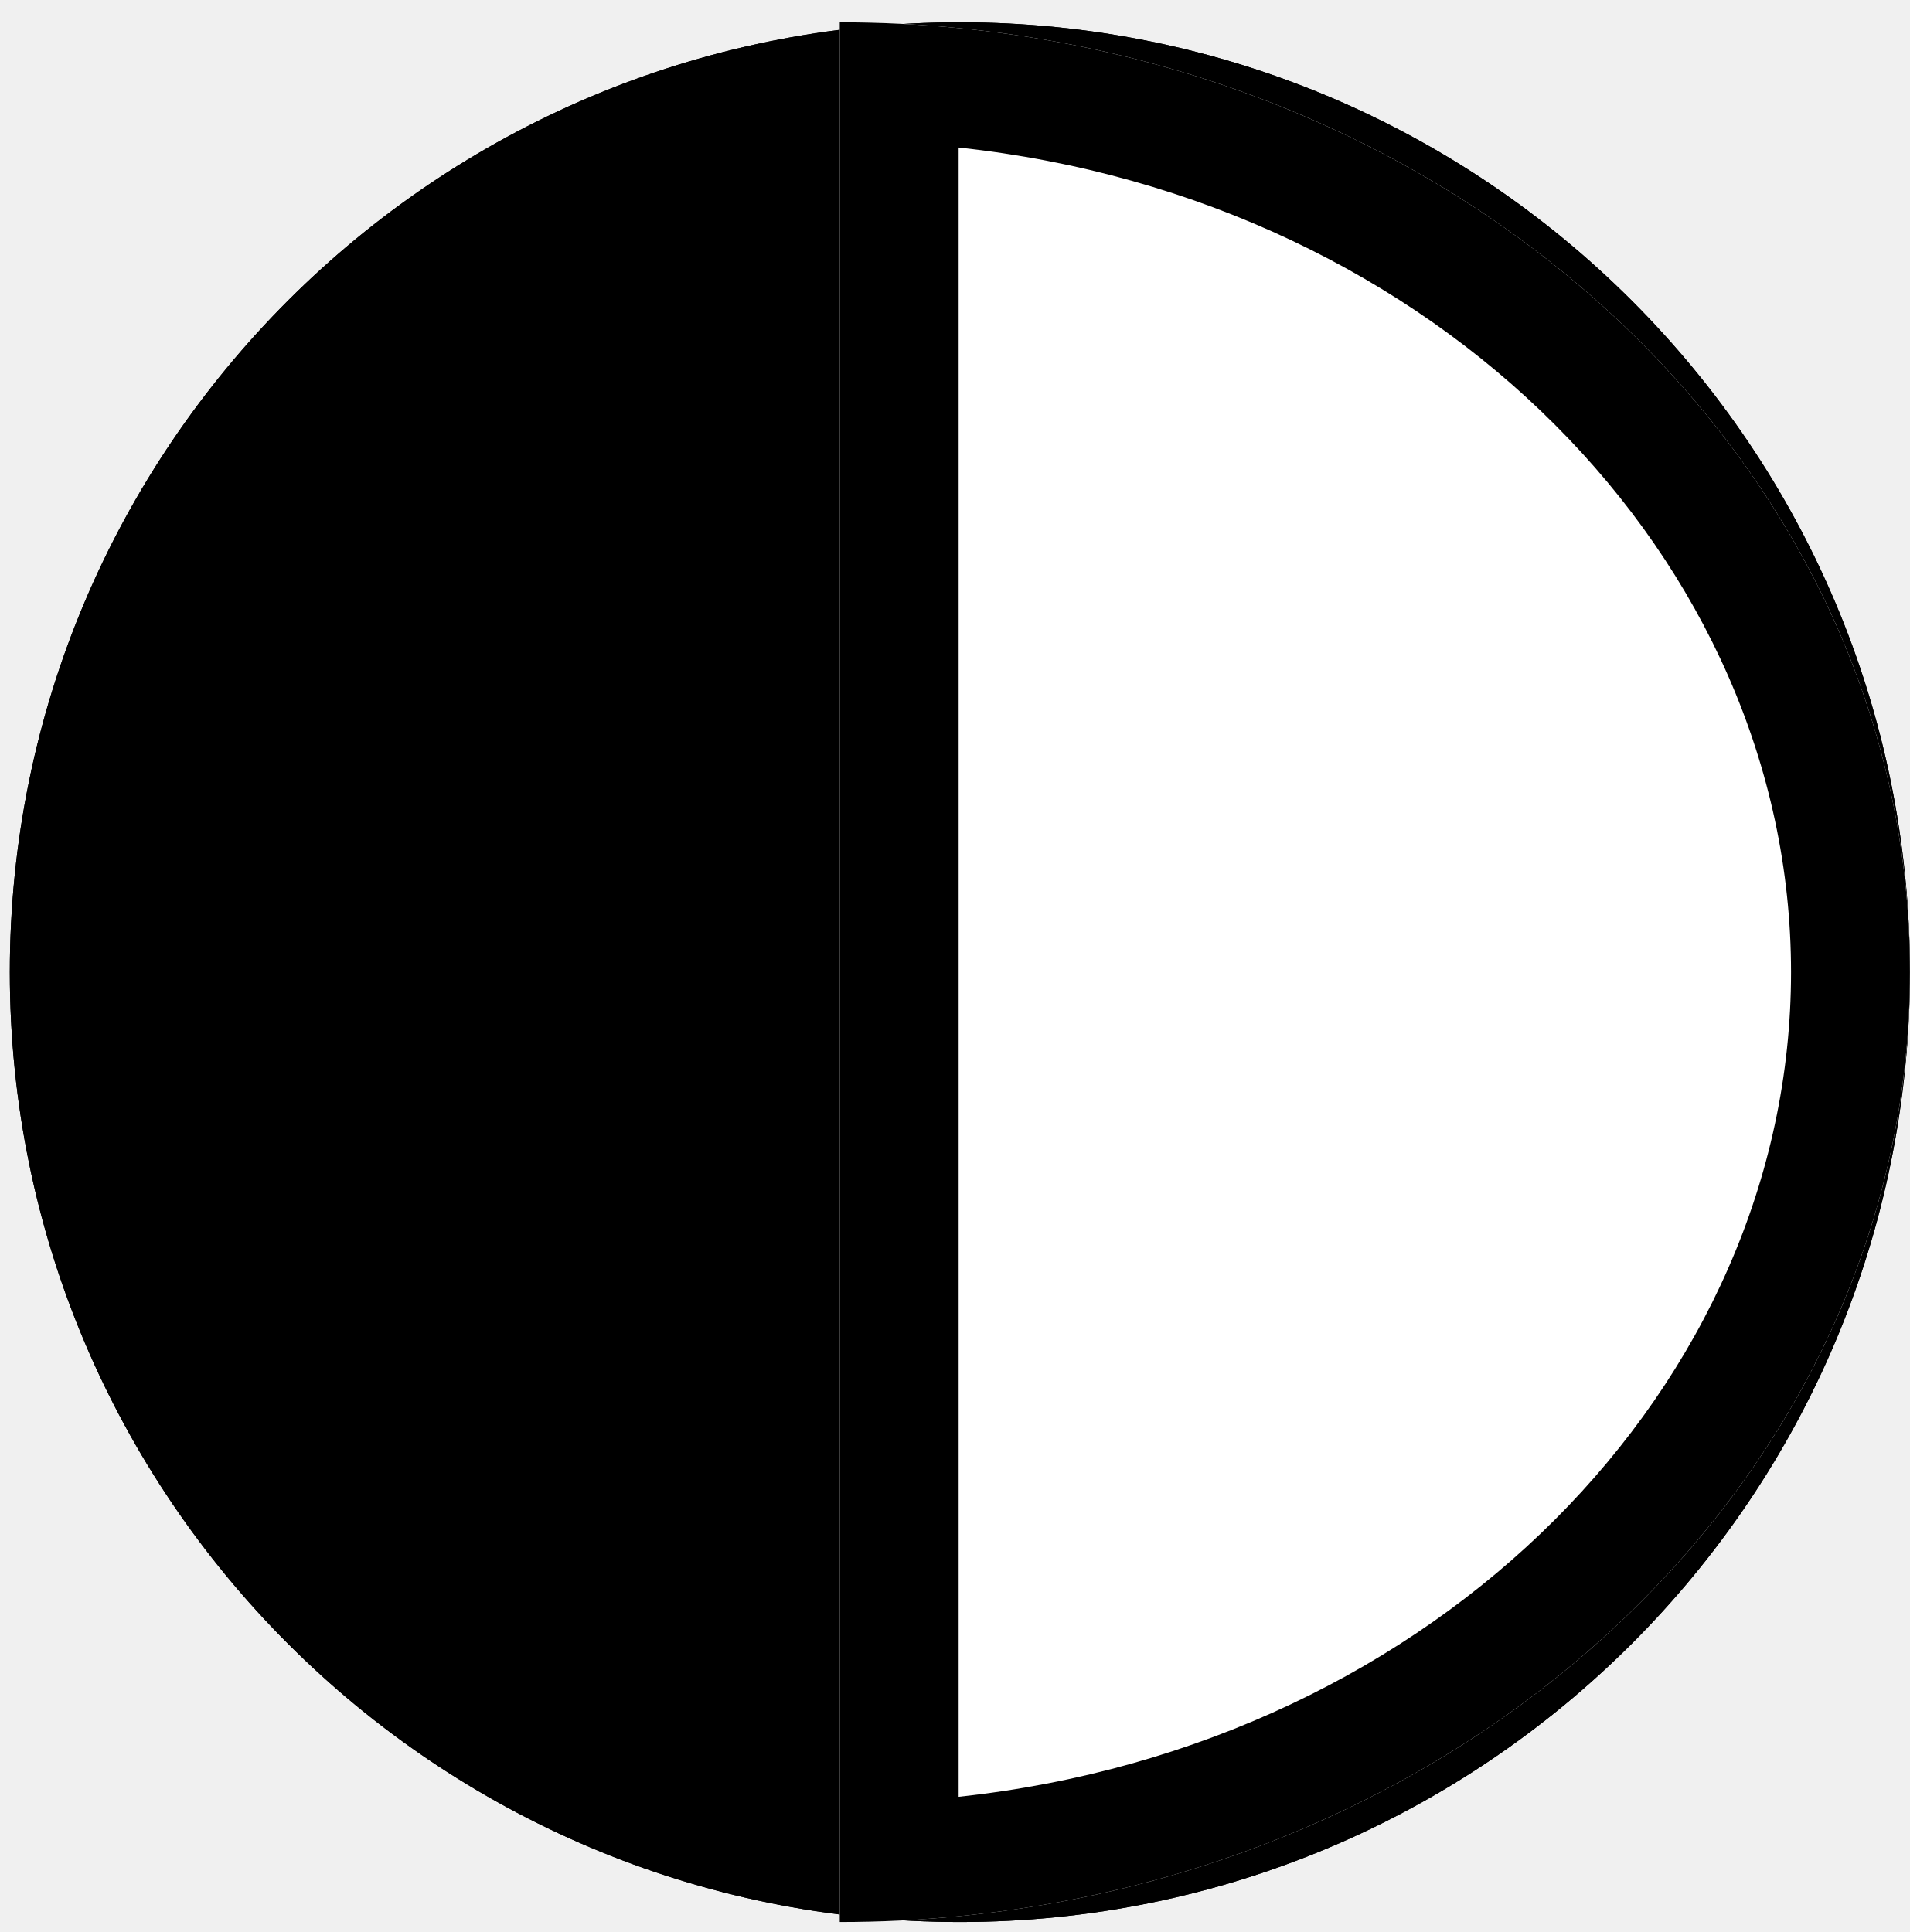
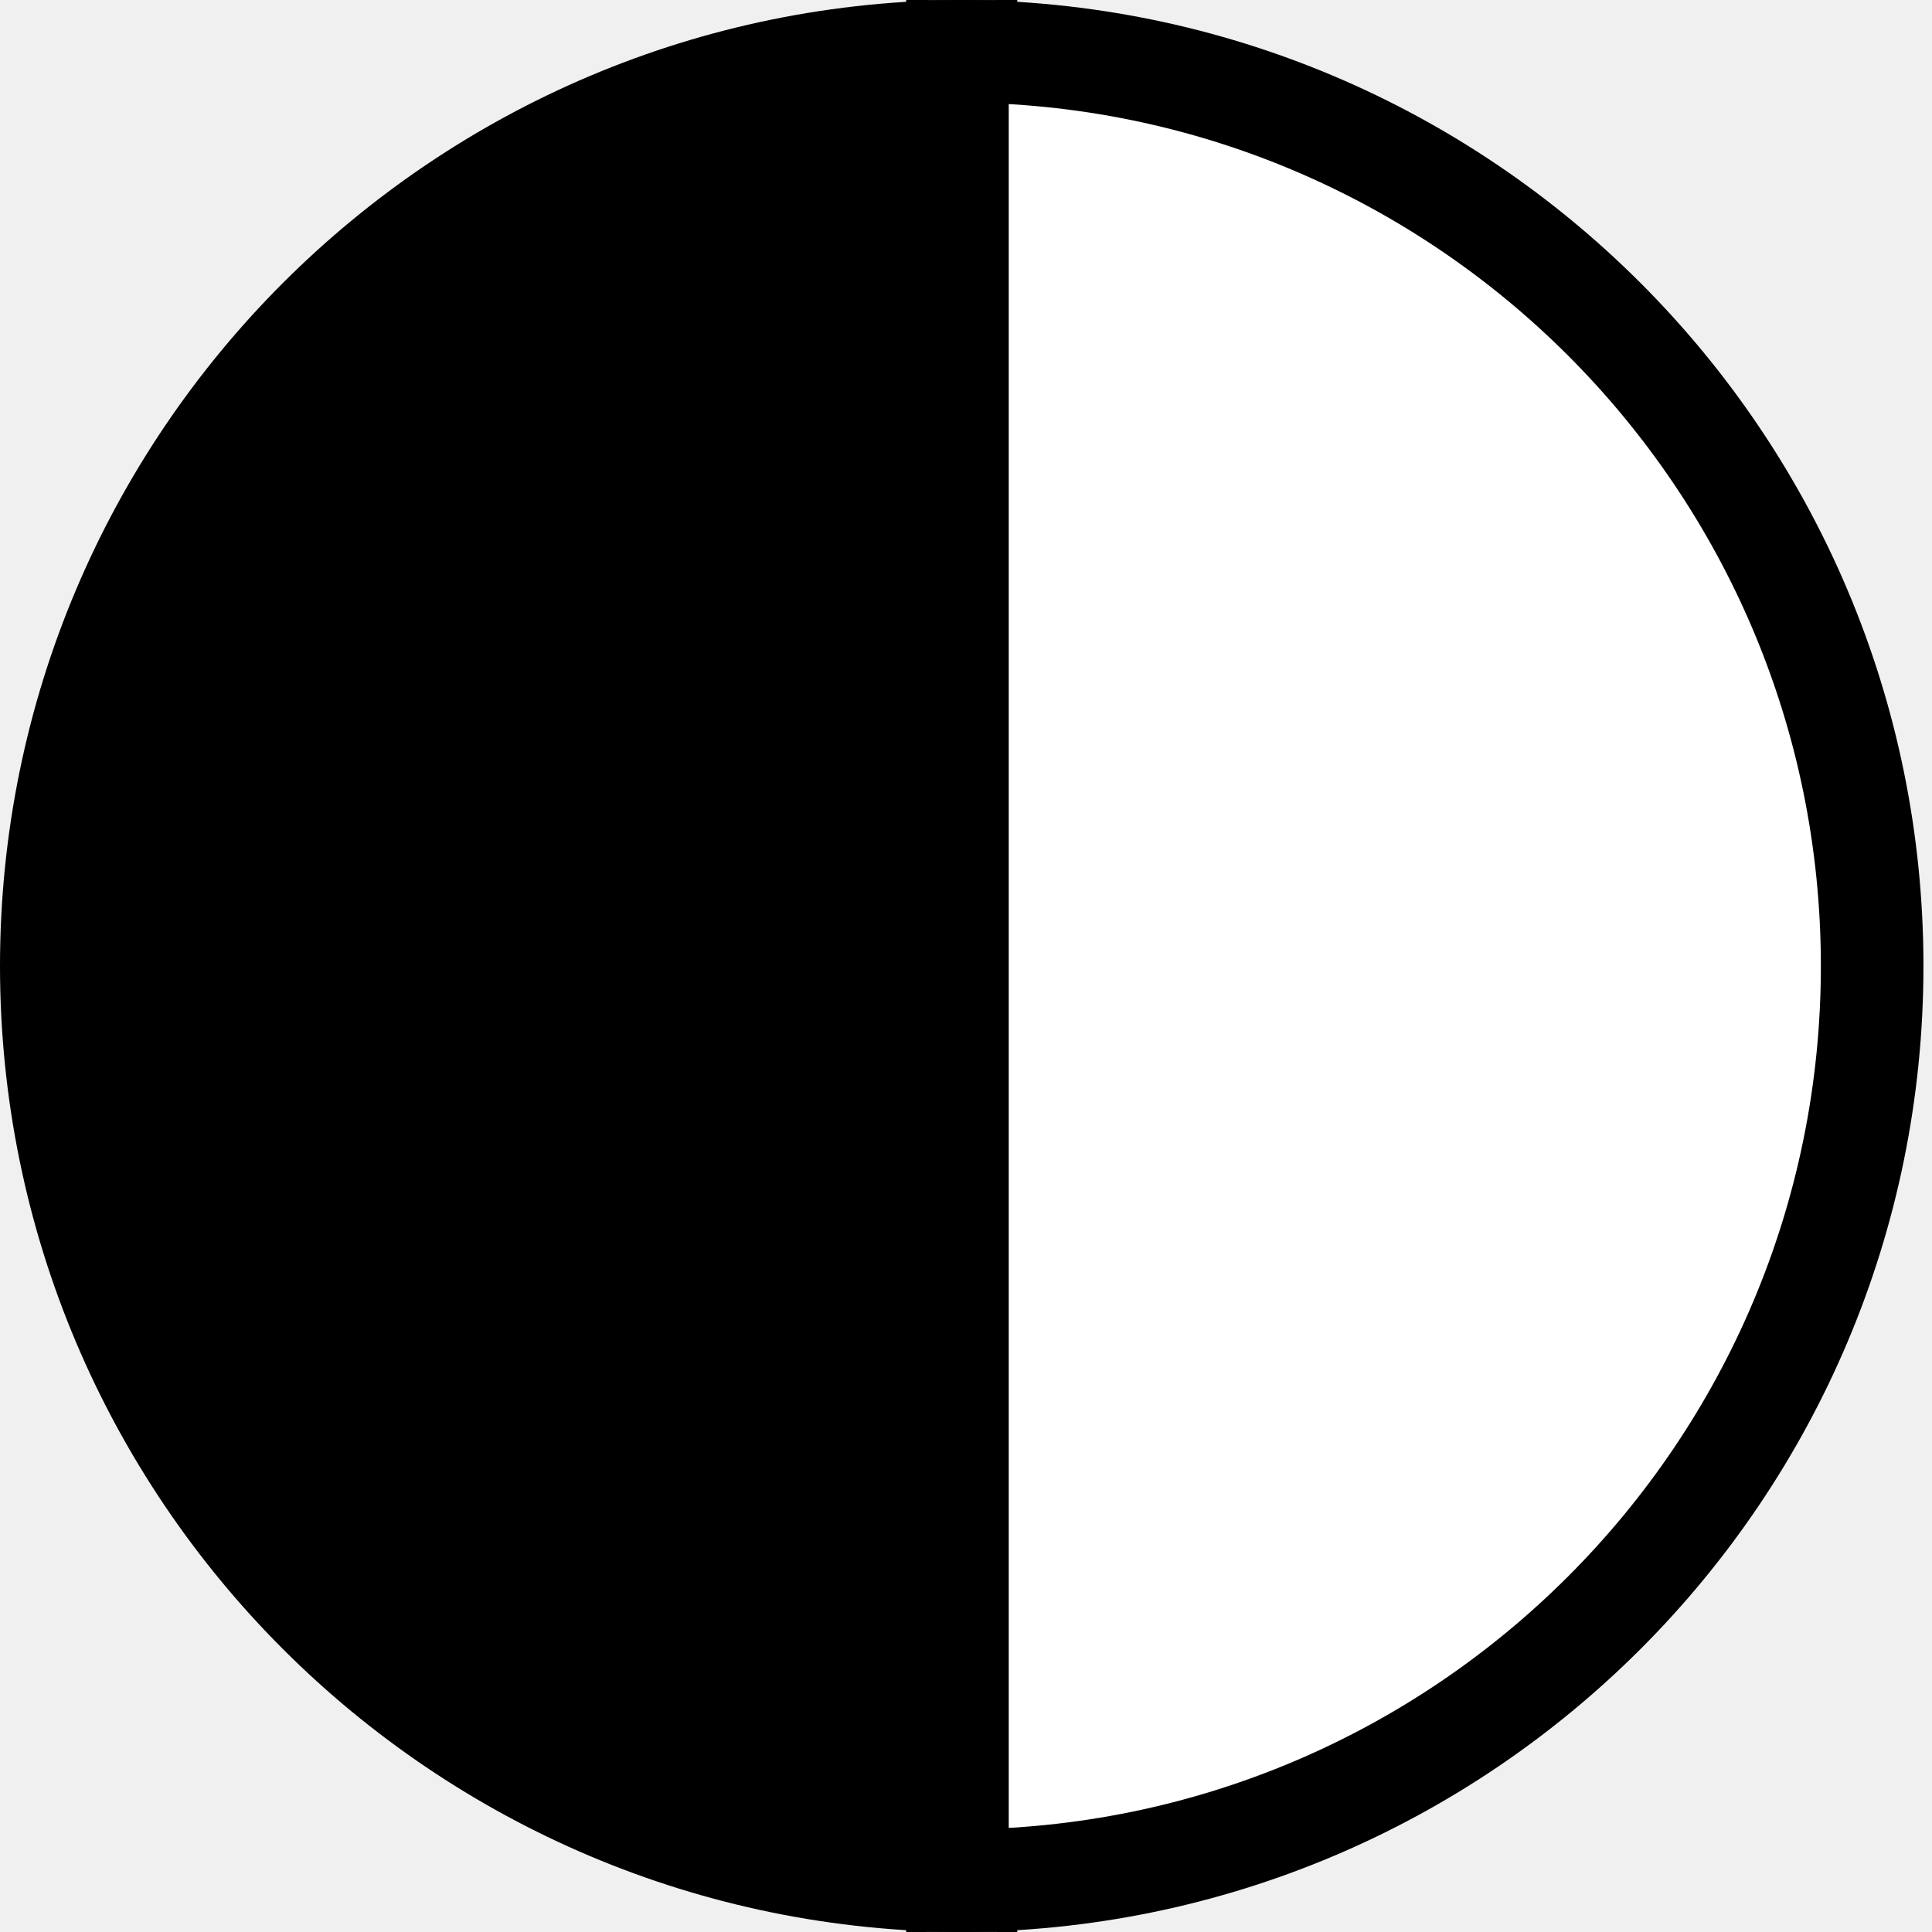
- <svg xmlns="http://www.w3.org/2000/svg" width="85" height="86" viewBox="0 0 85 86" fill="none">
-   <path d="M85 43.275C85 66.626 66.07 85.556 42.718 85.556C19.367 85.556 0.437 66.626 0.437 43.275C0.437 19.923 19.367 0.993 42.718 0.993C66.07 0.993 85 19.923 85 43.275Z" fill="black" />
-   <path fill-rule="evenodd" clip-rule="evenodd" d="M42.718 80.265C63.147 80.265 79.708 63.704 79.708 43.275C79.708 22.846 63.147 6.285 42.718 6.285C22.289 6.285 5.728 22.846 5.728 43.275C5.728 63.704 22.289 80.265 42.718 80.265ZM42.718 85.556C66.07 85.556 85 66.626 85 43.275C85 19.923 66.07 0.993 42.718 0.993C19.367 0.993 0.437 19.923 0.437 43.275C0.437 66.626 19.367 85.556 42.718 85.556Z" fill="black" />
-   <path d="M37.372 85.556C63.676 85.556 84.999 66.626 84.999 43.275C84.999 19.923 63.676 0.993 37.372 0.993V85.556Z" fill="white" />
-   <path fill-rule="evenodd" clip-rule="evenodd" d="M42.663 79.982C64.009 77.682 79.708 61.642 79.708 43.275C79.708 24.908 64.009 8.868 42.663 6.567V79.982ZM42.663 85.299C40.926 85.469 39.16 85.556 37.372 85.556V0.993C39.16 0.993 40.926 1.081 42.663 1.251C66.477 3.588 84.999 21.511 84.999 43.275C84.999 65.038 66.477 82.962 42.663 85.299Z" fill="black" />
+ <svg xmlns="http://www.w3.org/2000/svg" width="113" height="113" viewBox="0 0 113 113" fill="none">
+   <path d="M3 56.5C3 86.047 26.953 110 56.5 110V3C26.953 3 3 26.953 3 56.5Z" fill="black" stroke="black" stroke-width="6" />
+   <path d="M109.5 56.5C109.5 86.047 85.547 110 56 110V3C85.547 3 109.5 26.953 109.5 56.5Z" fill="white" stroke="black" stroke-width="6" />
</svg>
